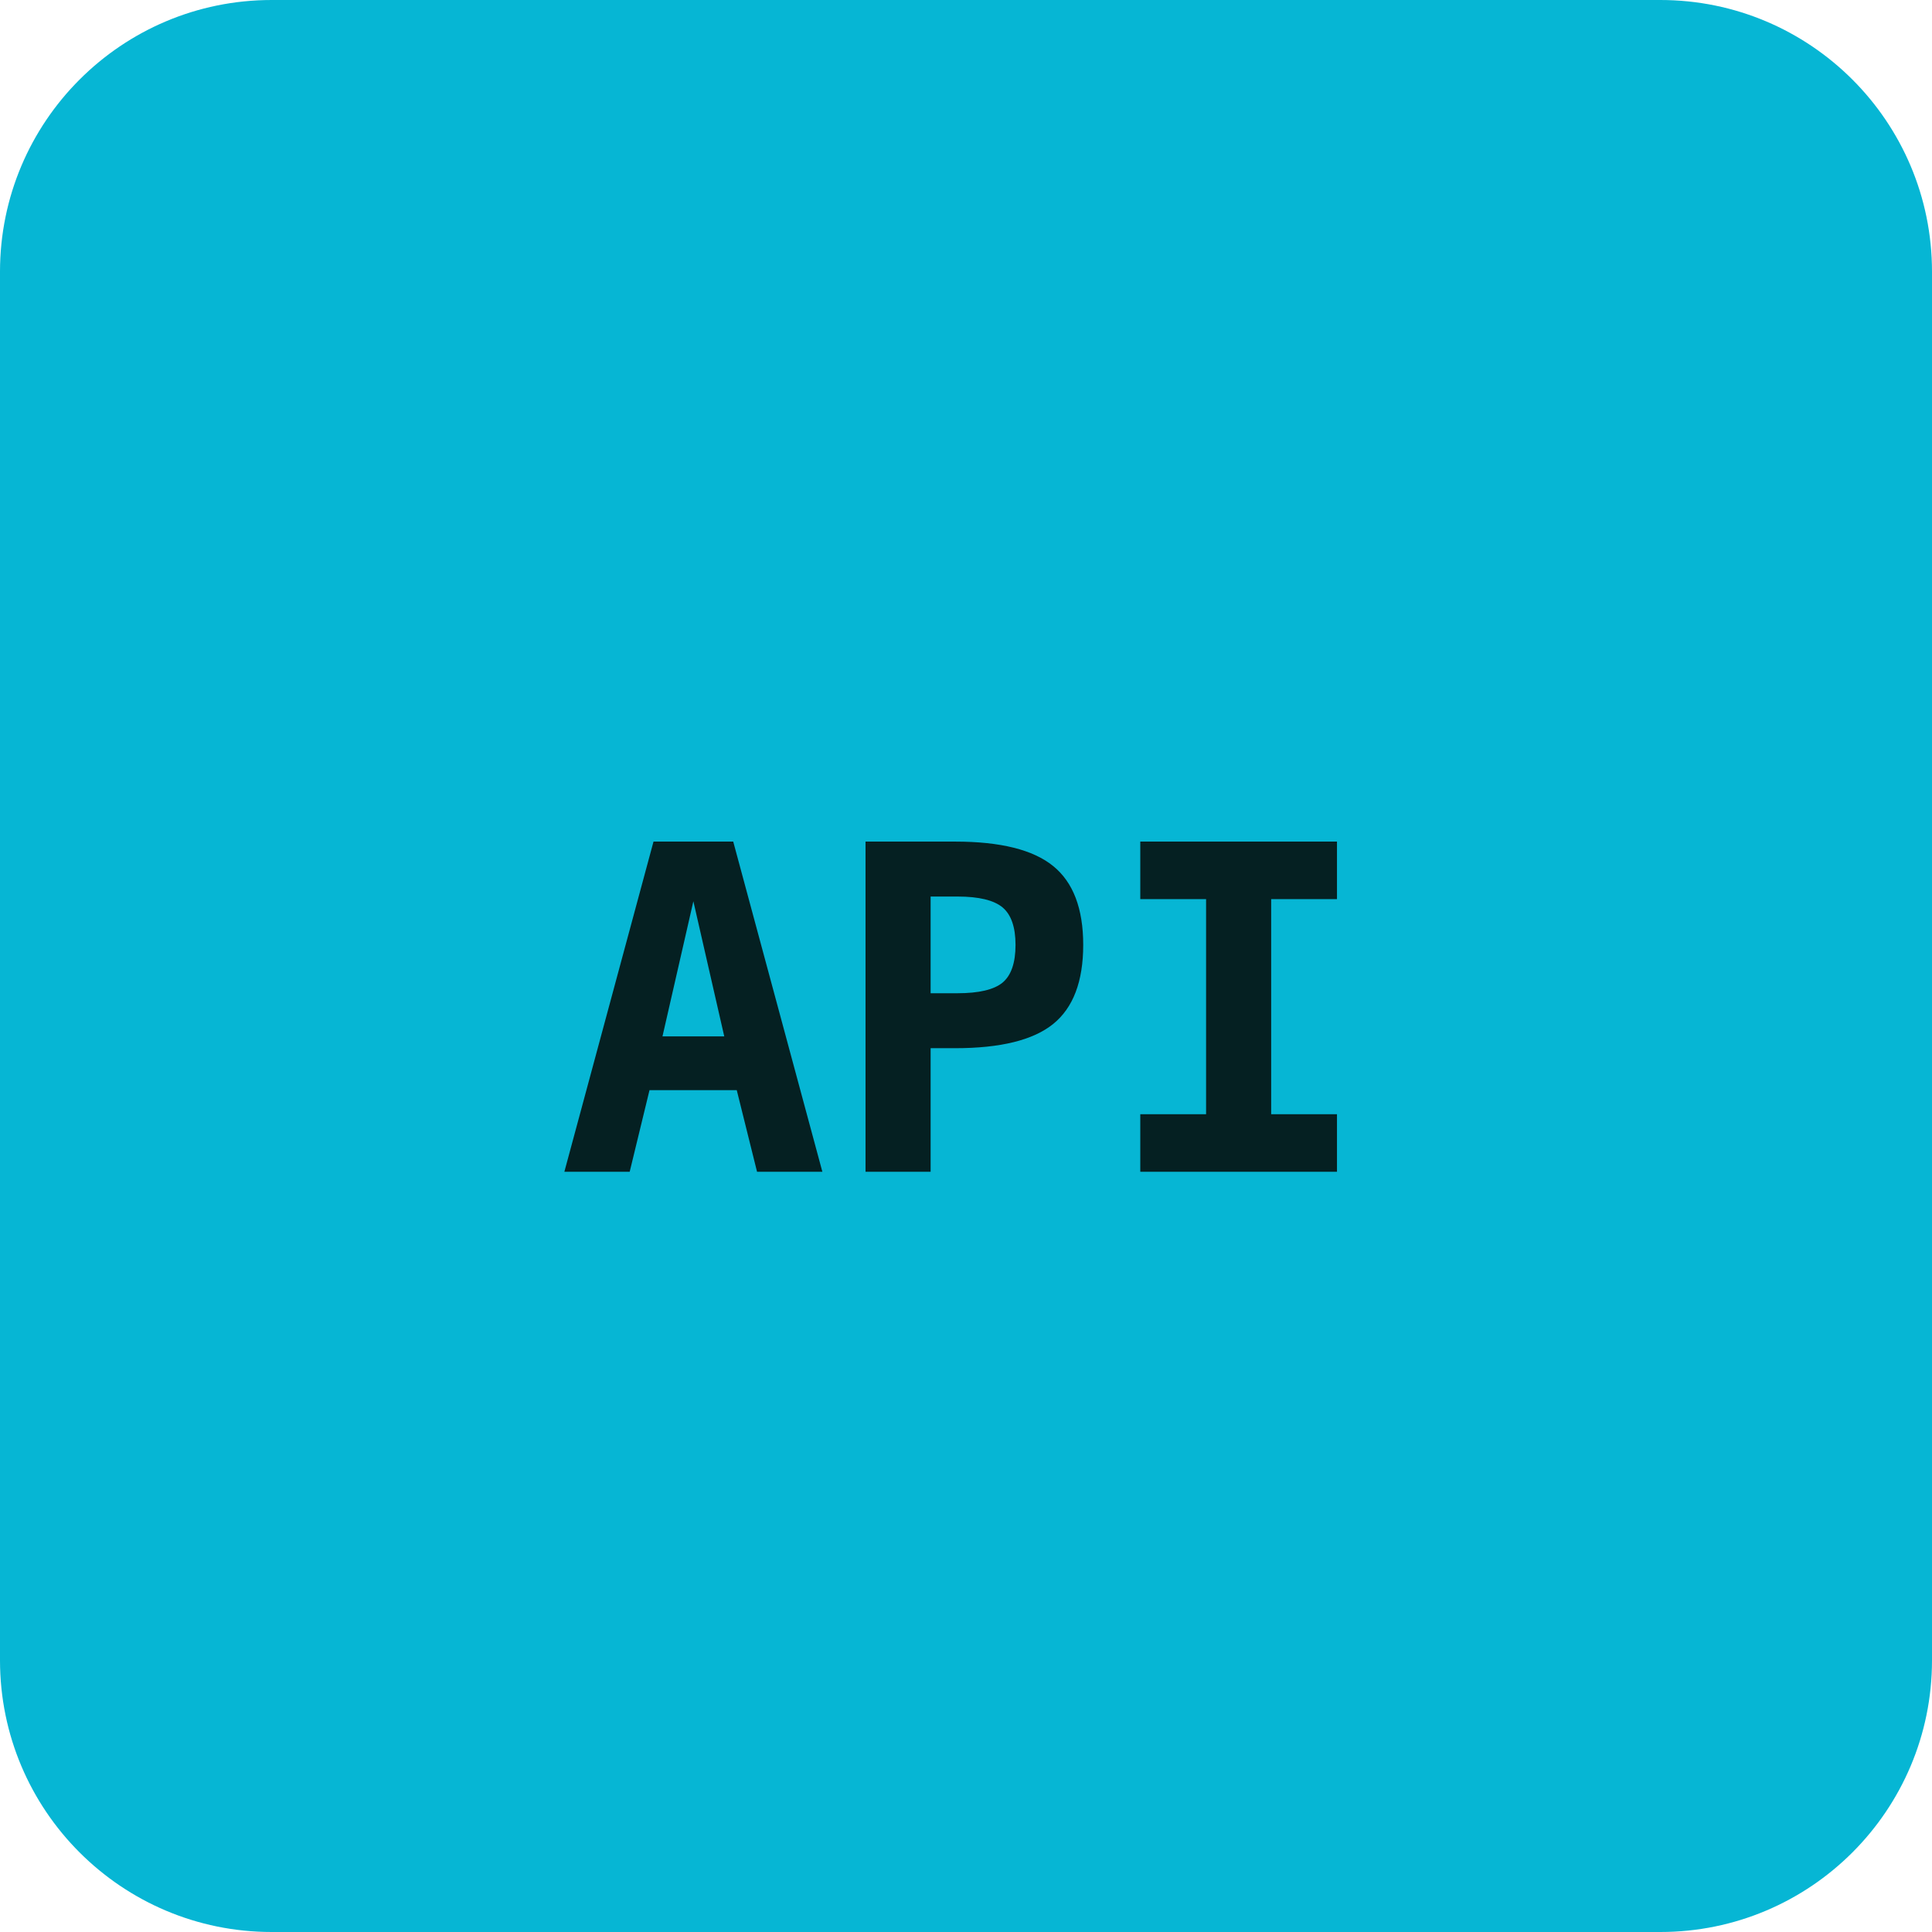
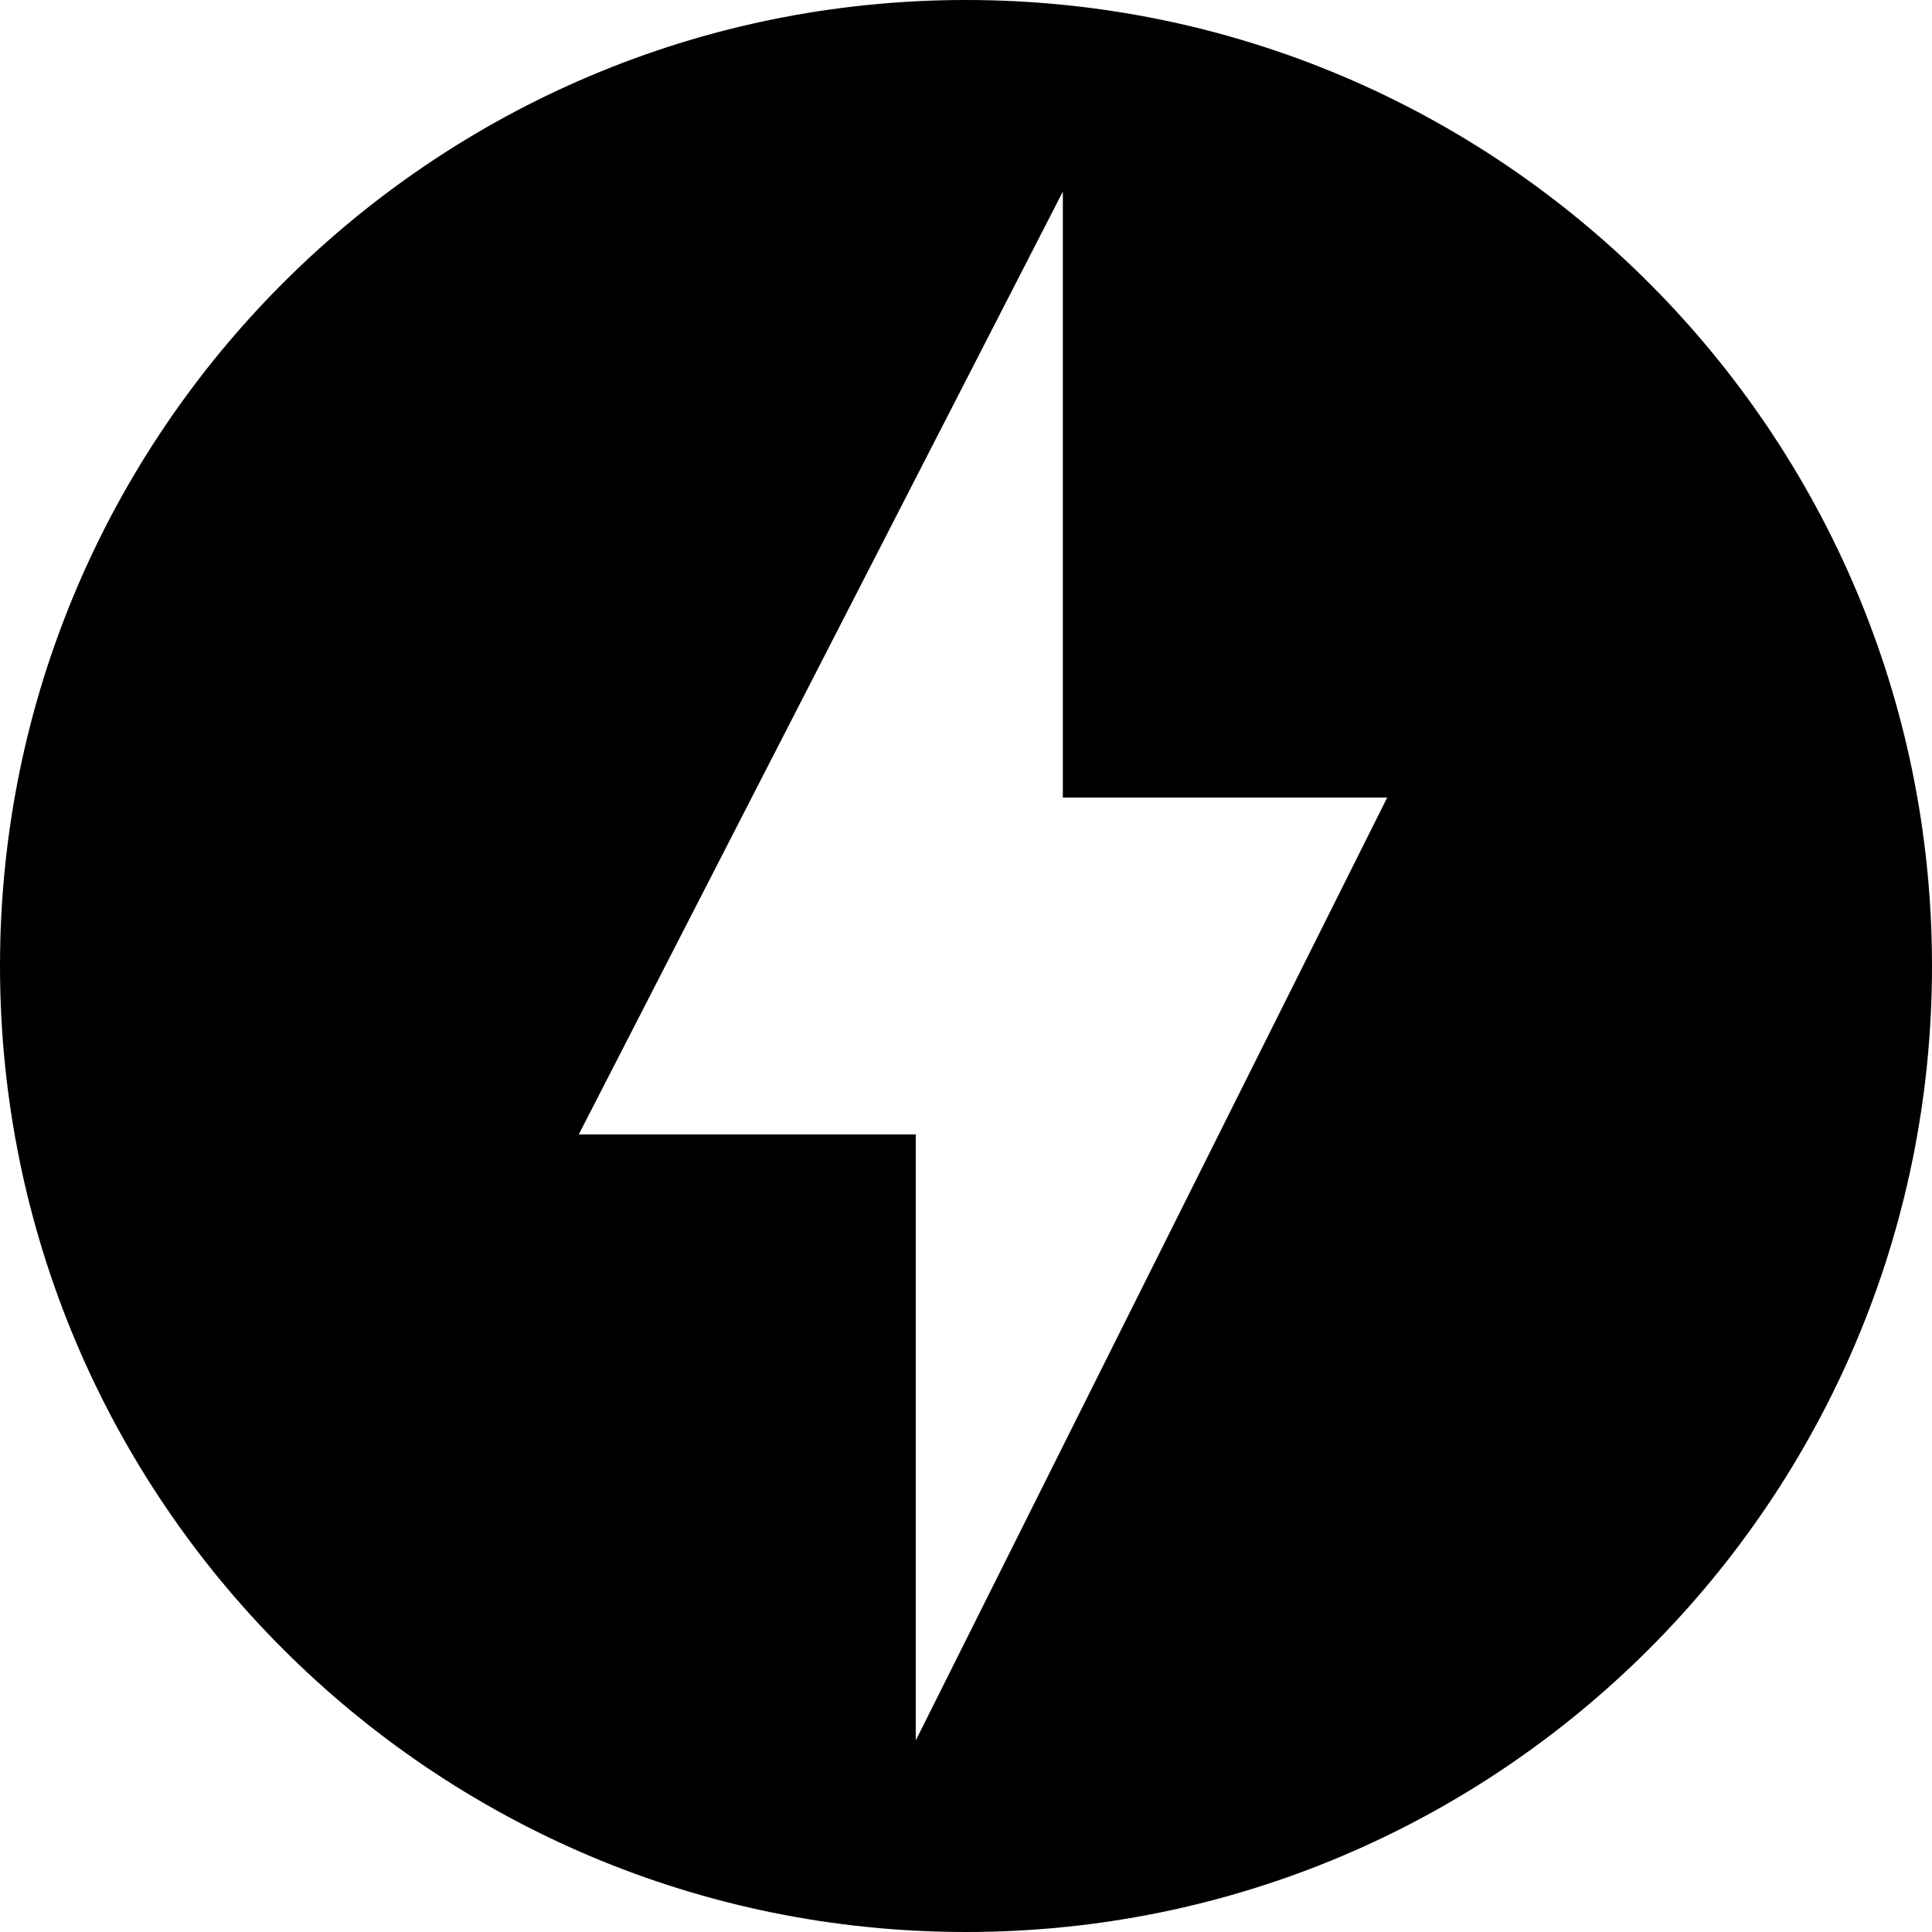
- <svg xmlns="http://www.w3.org/2000/svg" width="128" height="128" viewBox="0 0 128 128">
-   <rect width="100%" height="100%" rx="18" fill="#06b6d4" />
-   <text x="50%" y="54%" font-family="Fira Code, monospace" font-weight="800" font-size="30" fill="#052022" text-anchor="middle" dominant-baseline="middle">API</text>
+ <svg xmlns="http://www.w3.org/2000/svg" fill="#000000" width="800px" height="800px" viewBox="0 0 24 24" role="img">
+   <path d="M12 0C5.375 0 0 5.375 0 12c0 6.627 5.375 12 12 12 6.626 0 12-5.373 12-12 0-6.625-5.373-12-12-12zm-.624 21.62v-7.528H7.19L13.203 2.38v7.528h4.029L11.376 21.62z" />
</svg>
